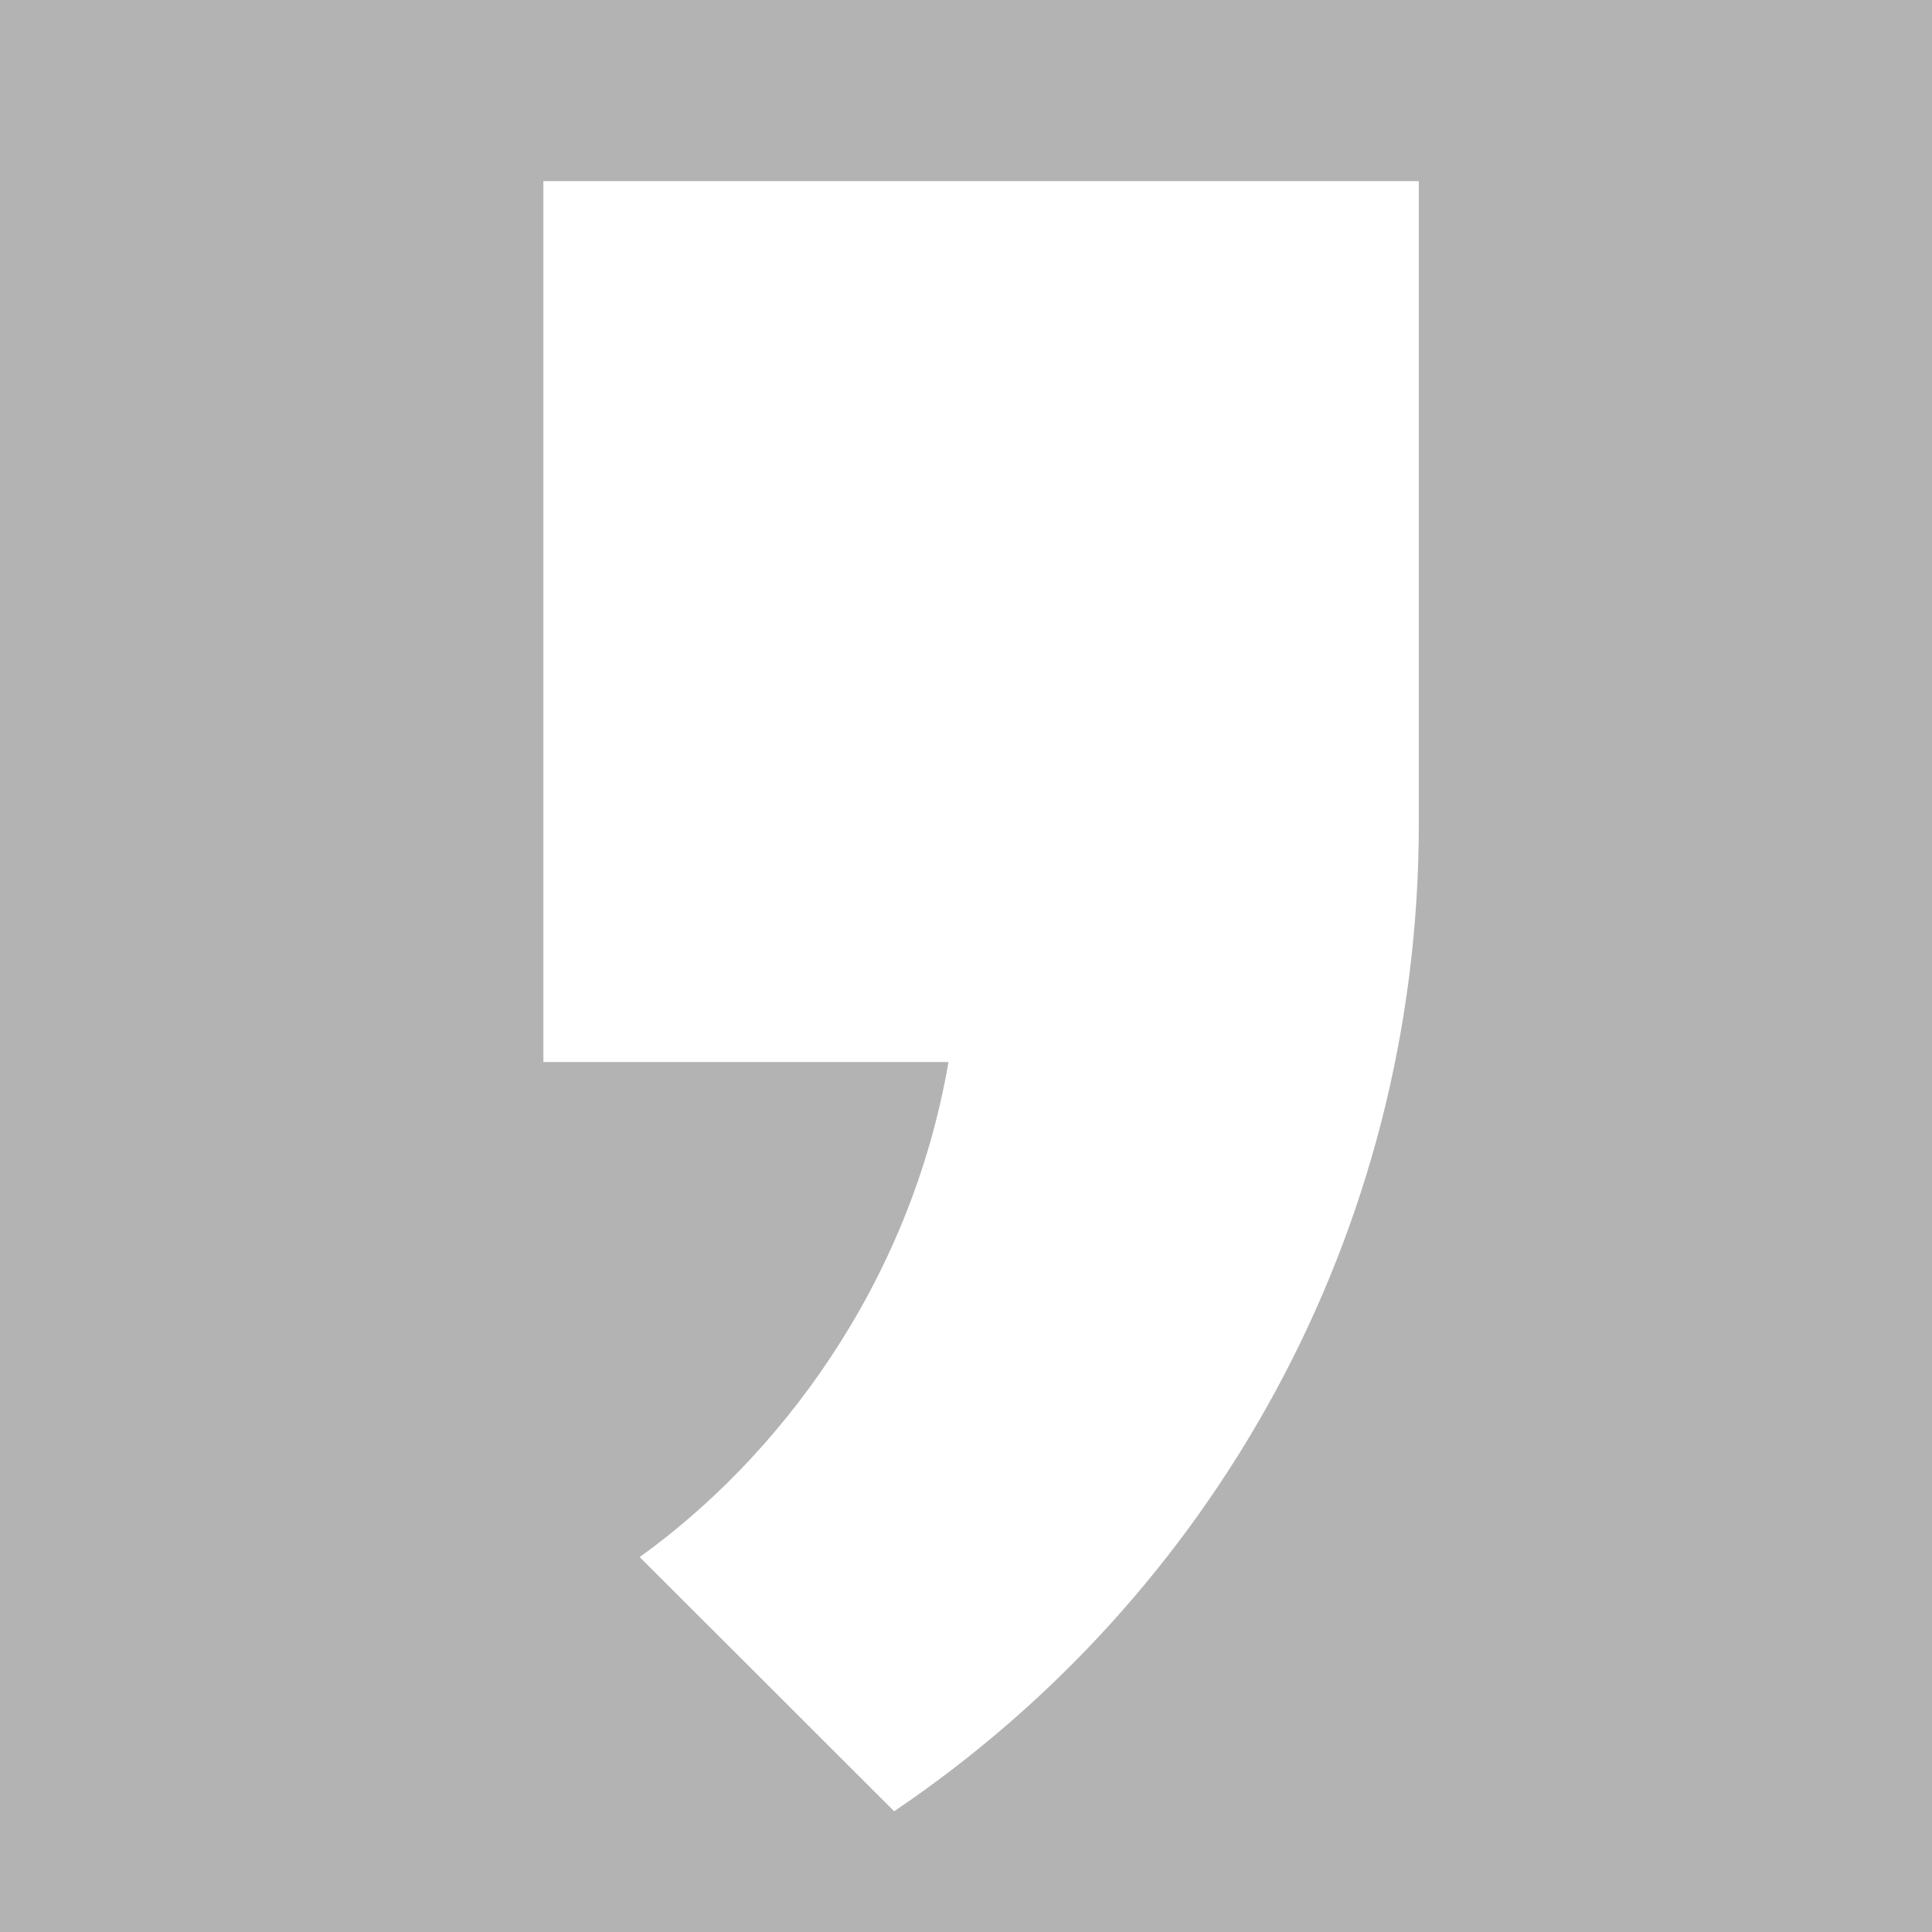
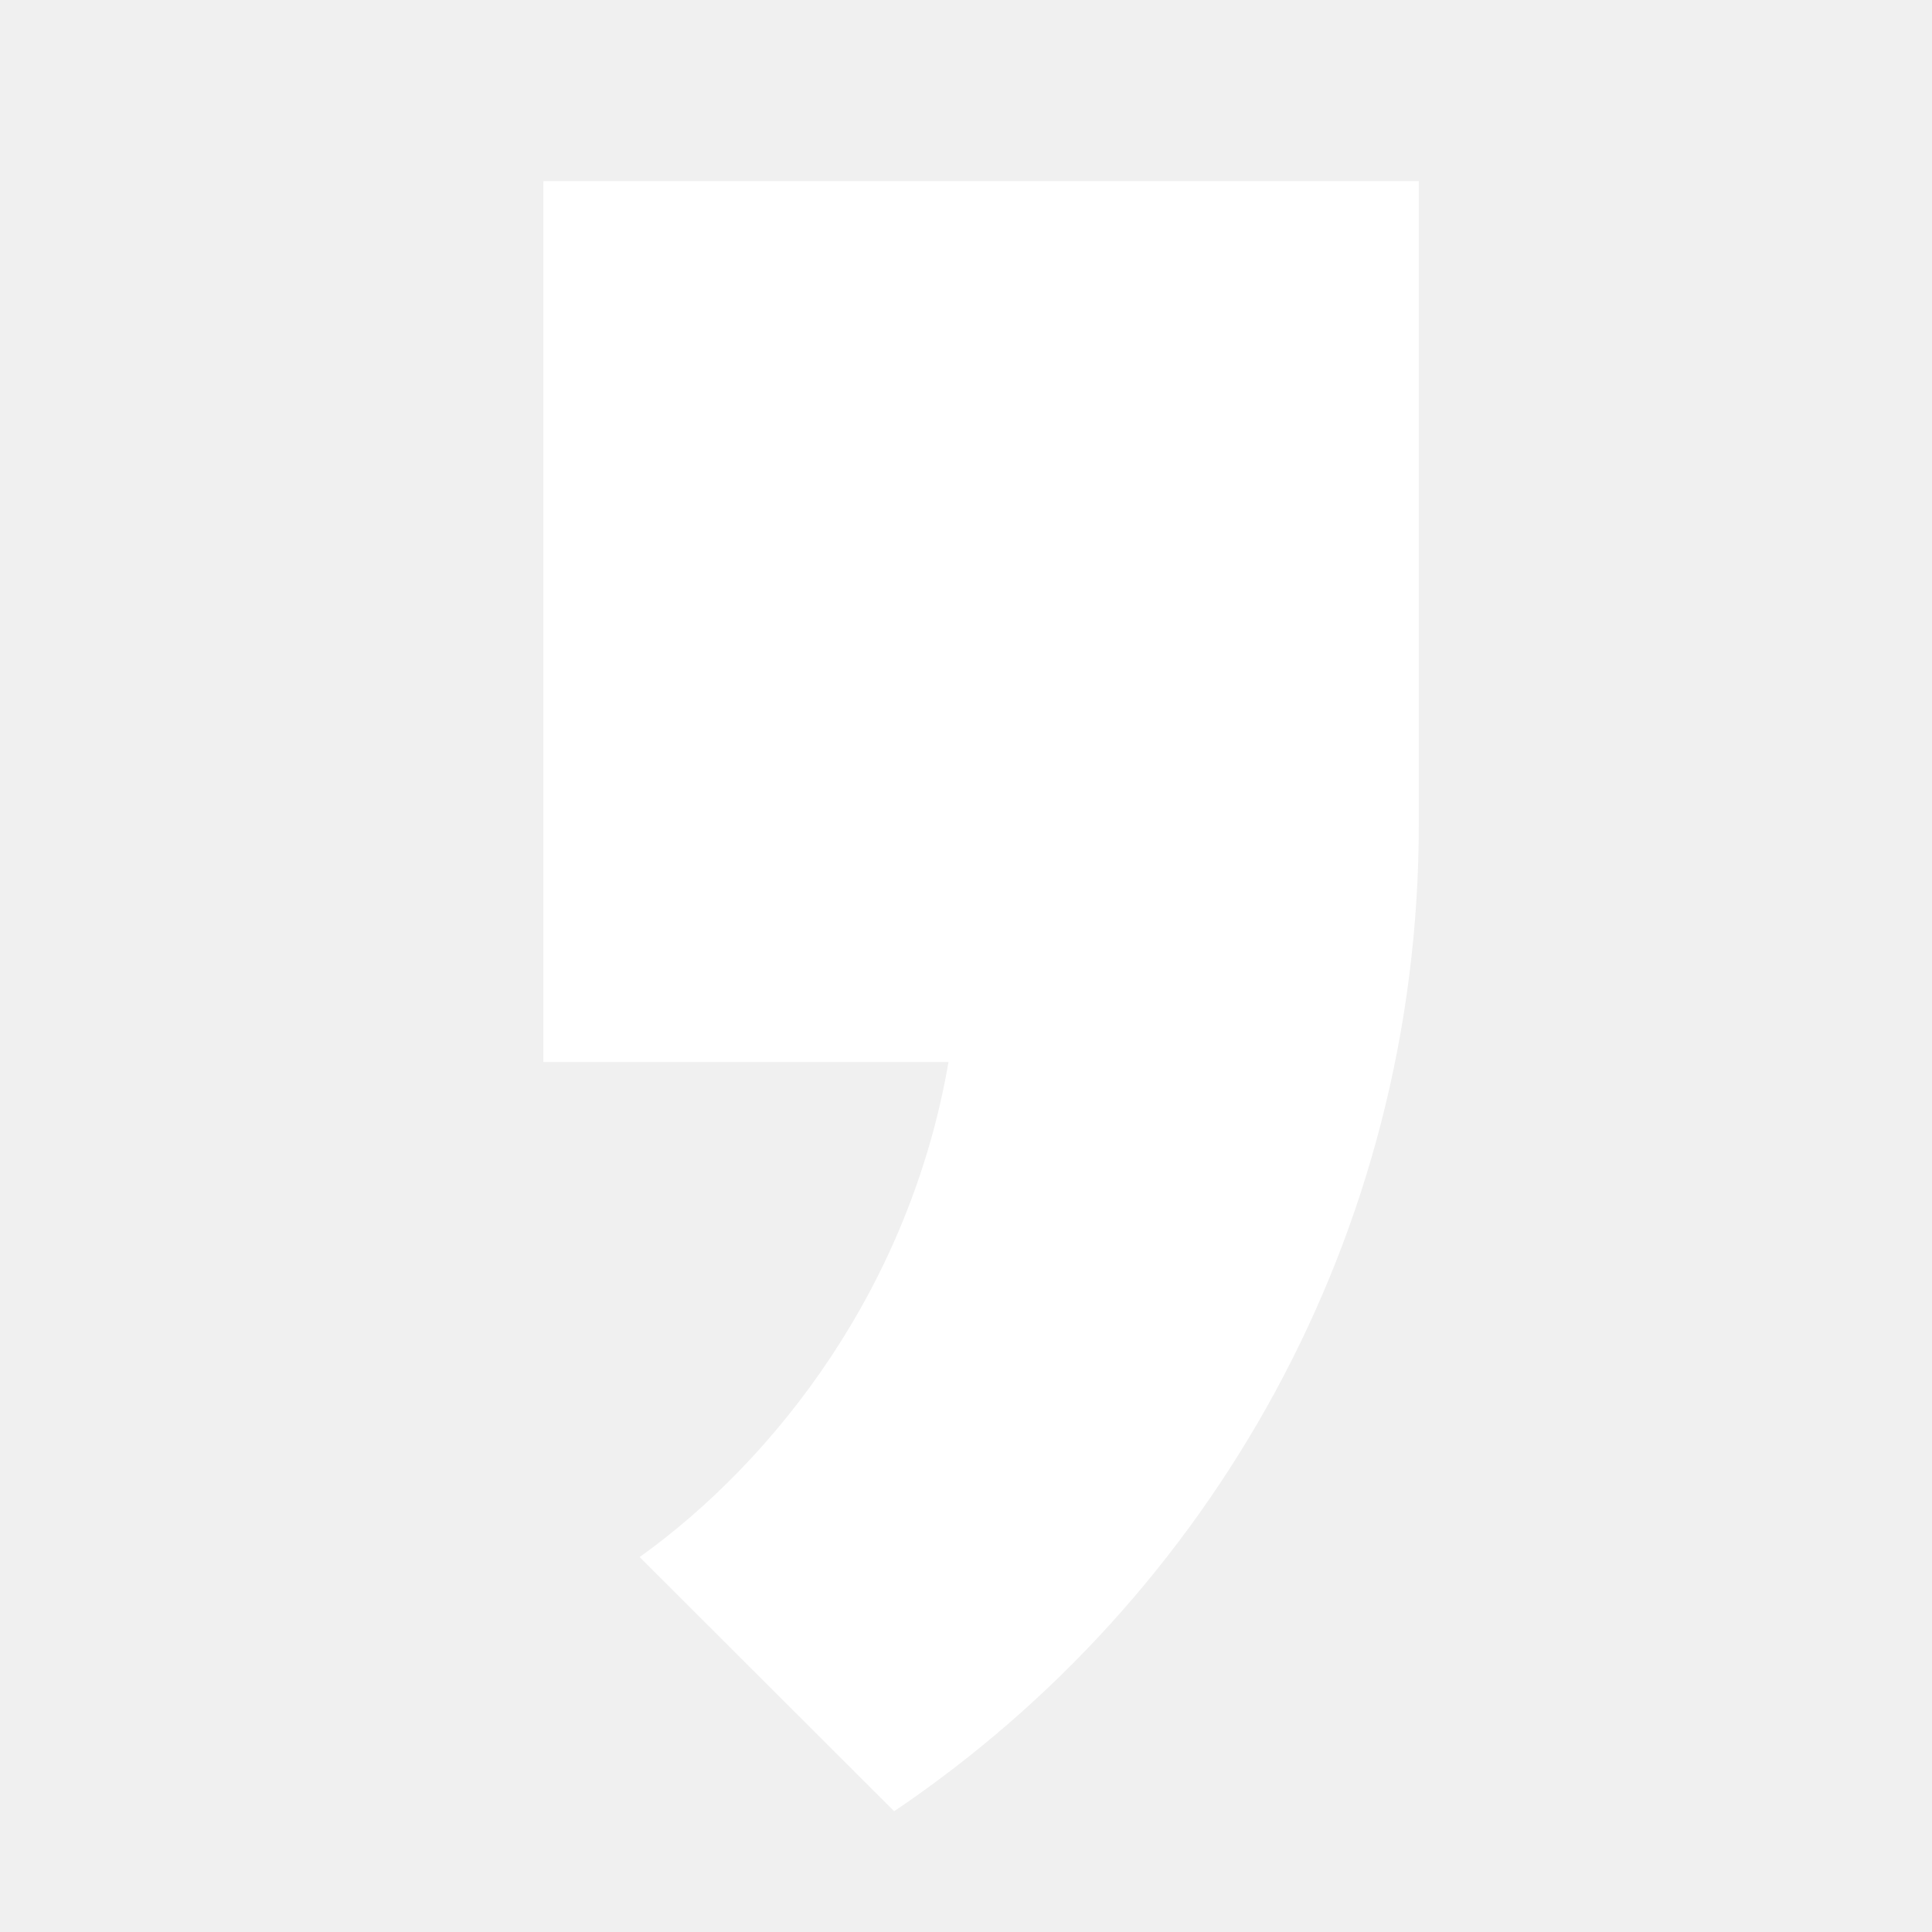
<svg xmlns="http://www.w3.org/2000/svg" width="32" height="32" viewBox="0 0 32 32" fill="none">
-   <rect width="32" height="32" fill="#B3B3B3" />
  <path d="M23.5 13.643V3H9V17.591H15.71C15.07 21.308 12.86 24.165 10.595 25.79L14.81 30C20.05 26.464 23.5 20.468 23.5 13.643Z" fill="white" />
</svg>
